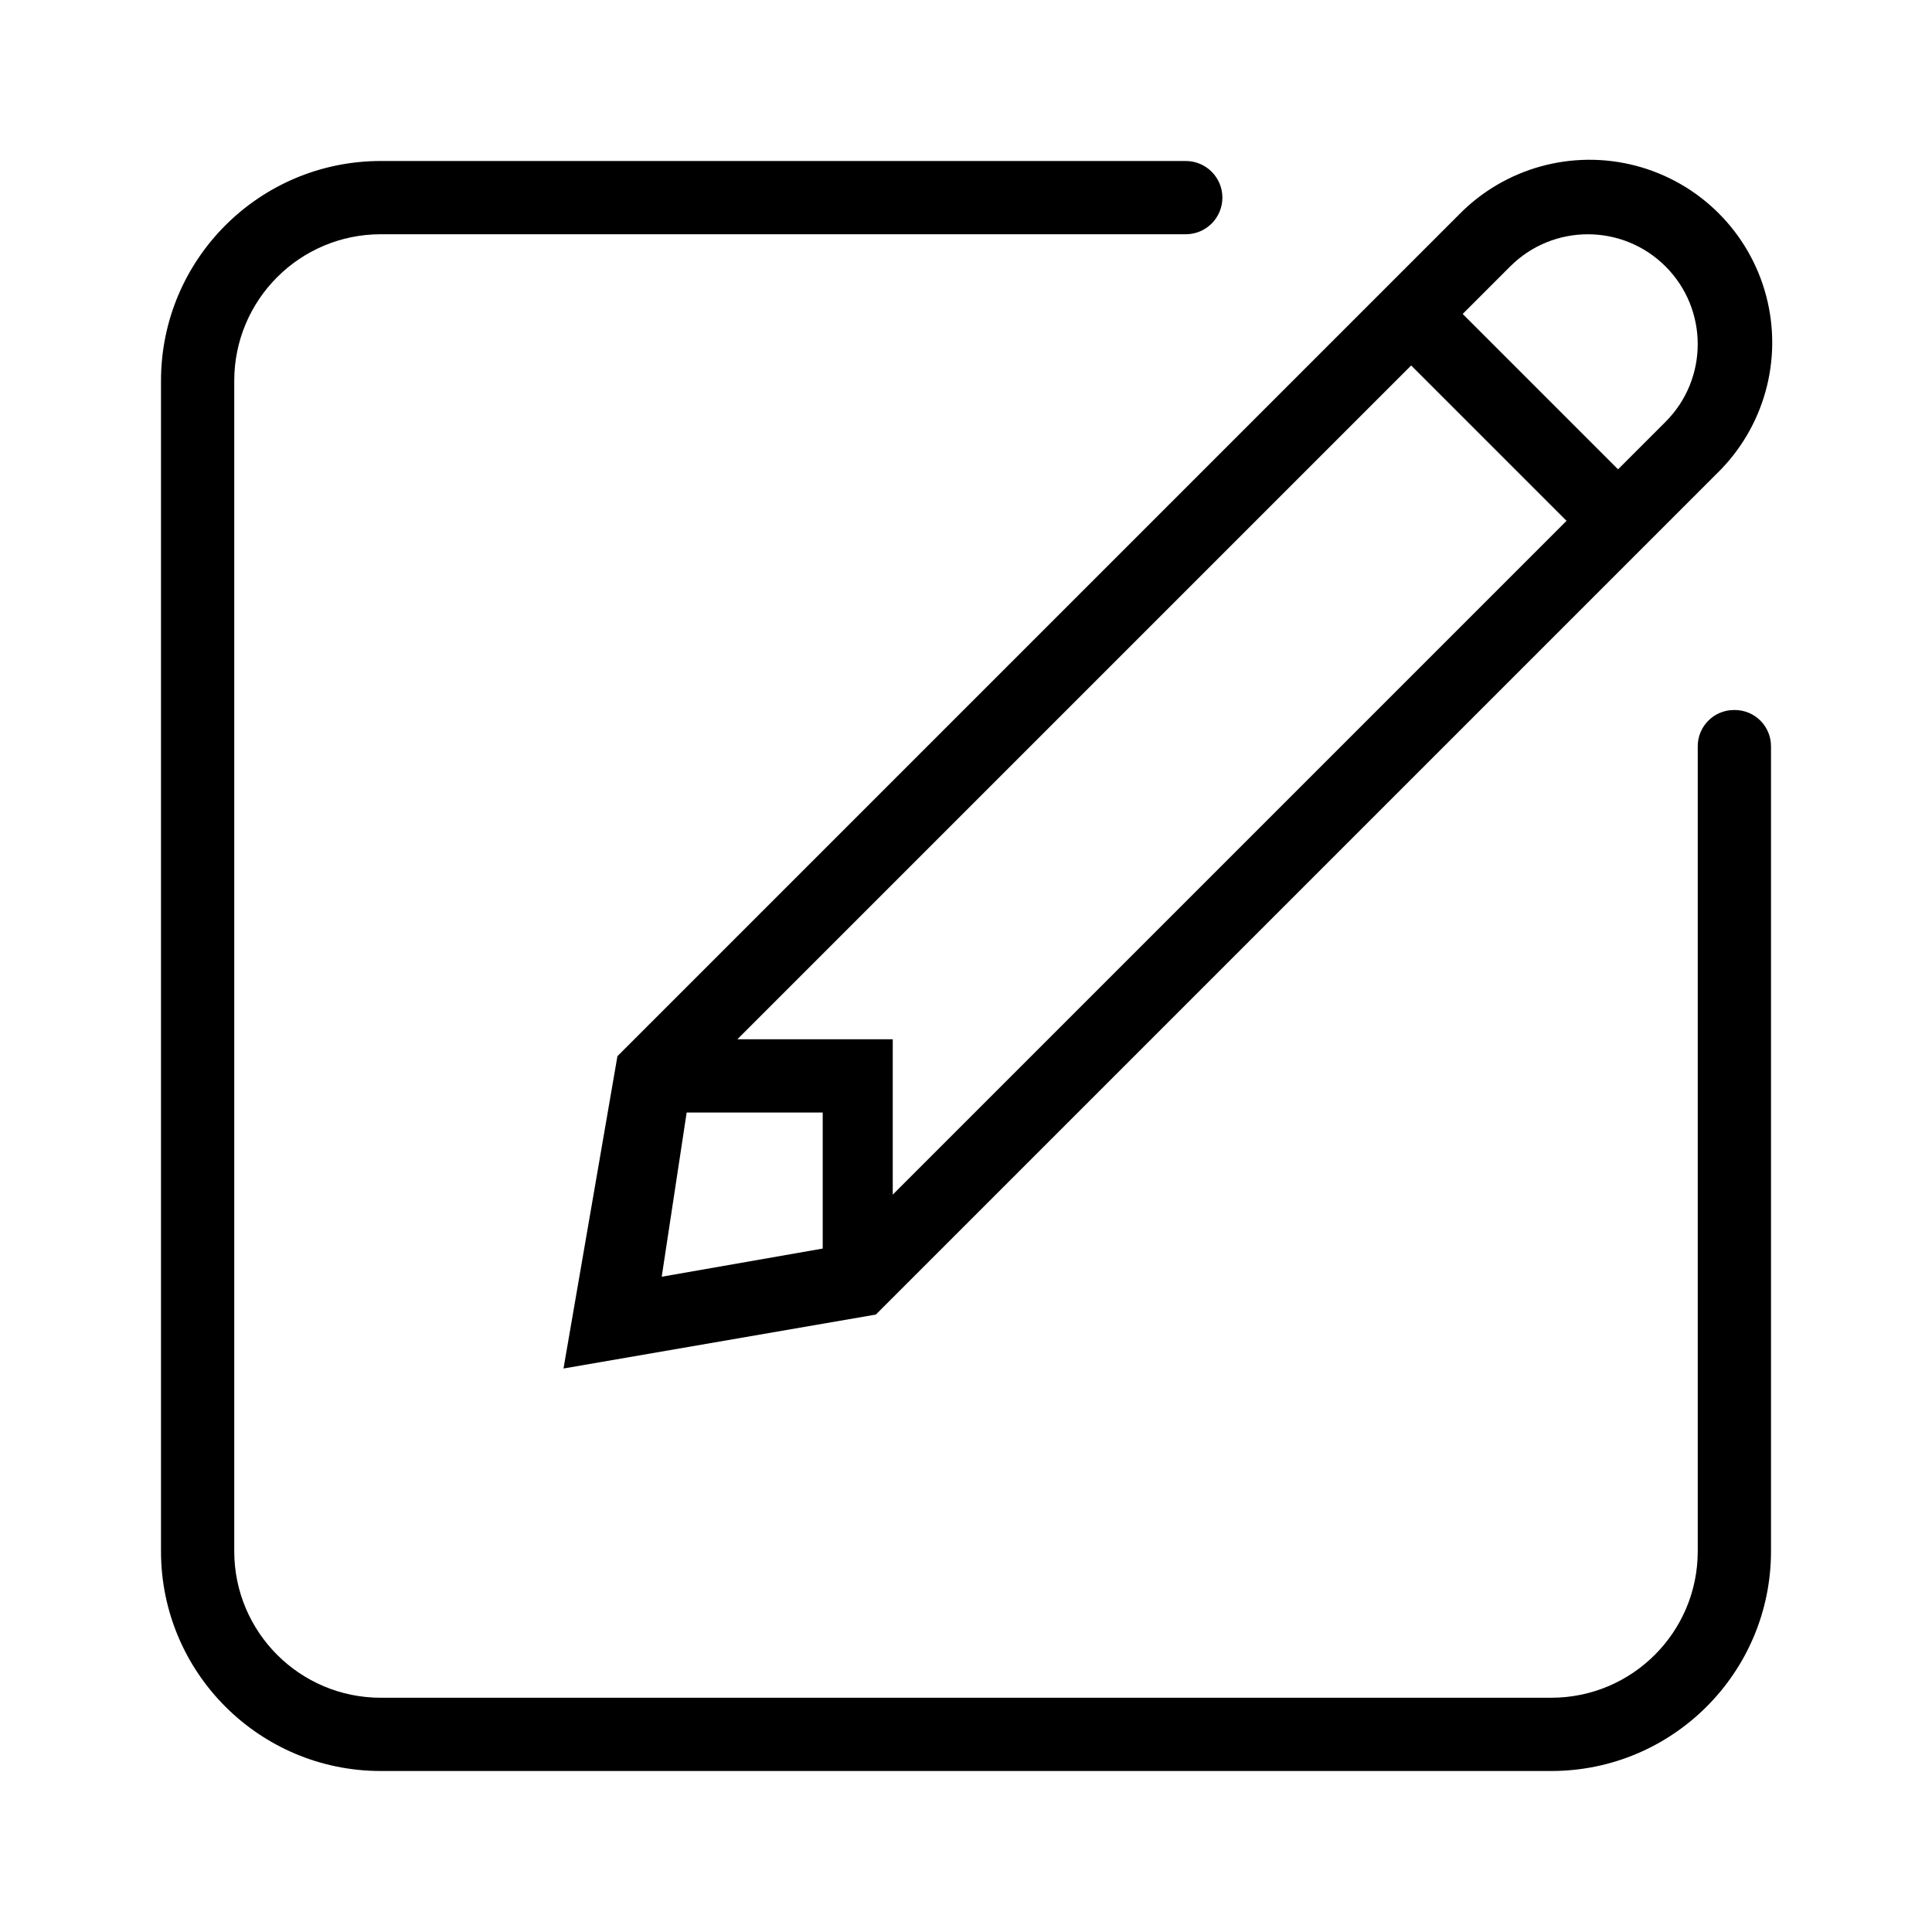
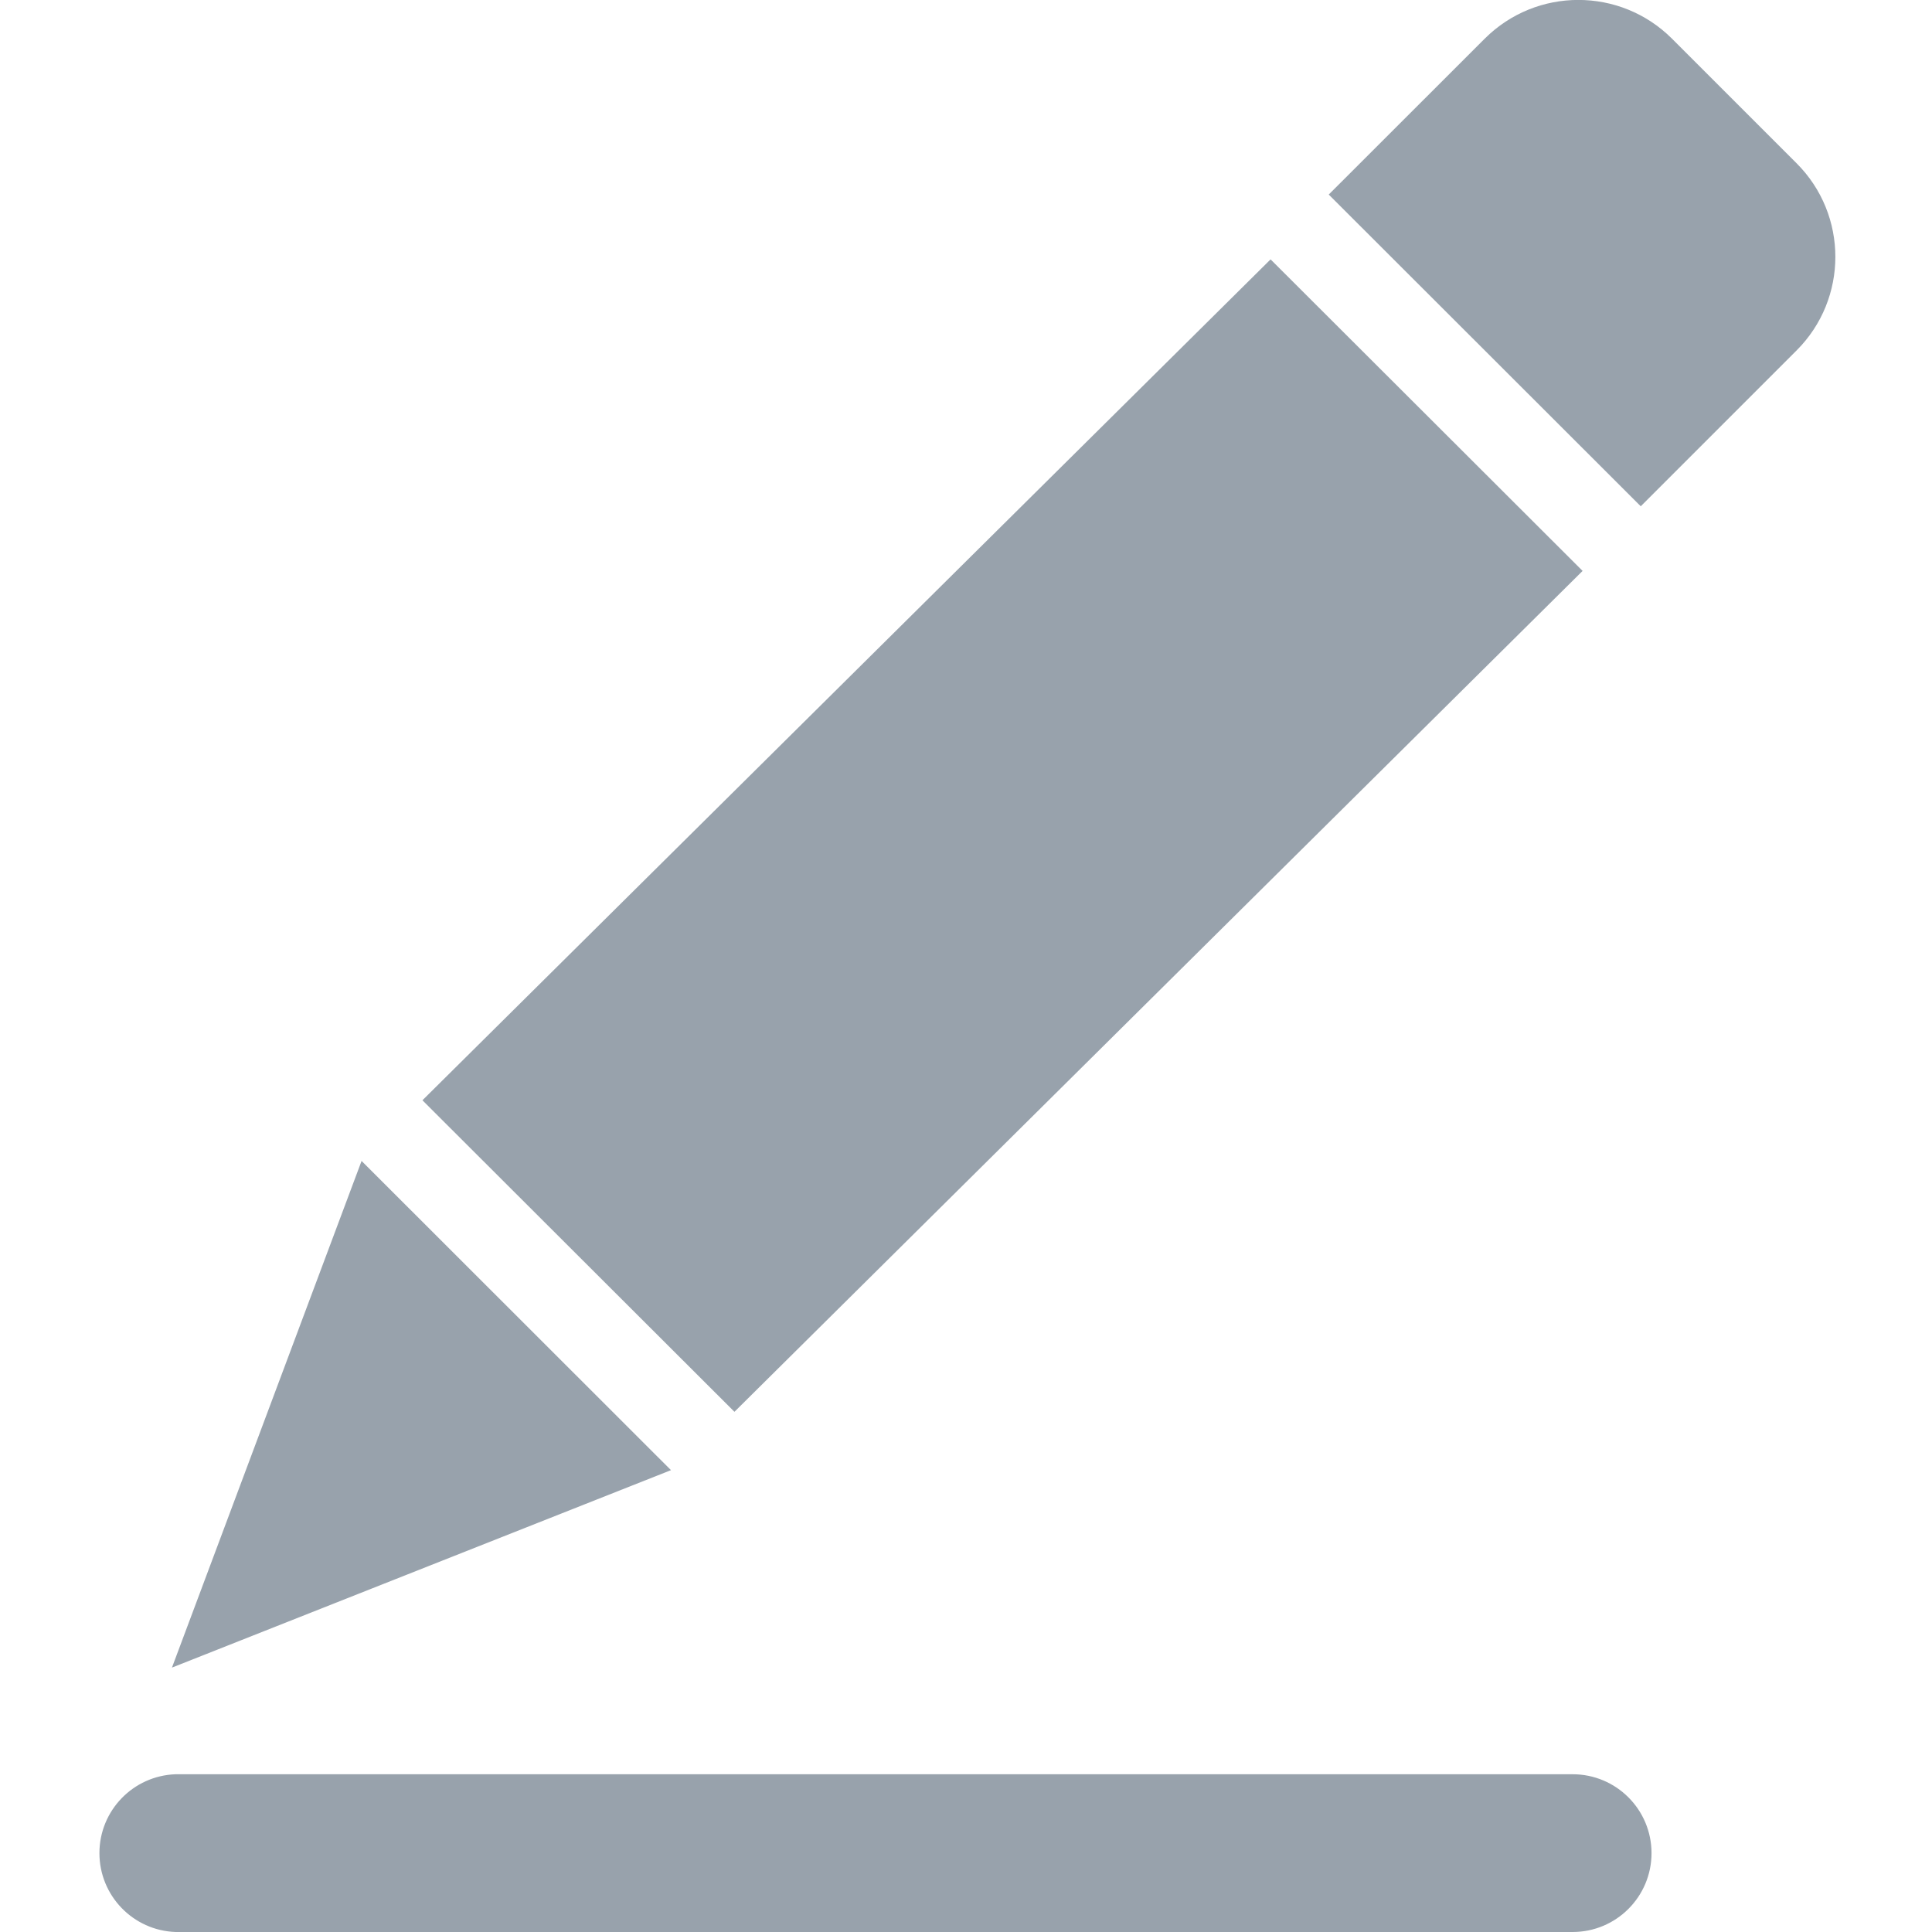
- <svg xmlns="http://www.w3.org/2000/svg" t="1504238248835" class="icon" style="" viewBox="0 0 1024 1024" version="1.1" p-id="10191" width="32" height="32">
+ <svg xmlns="http://www.w3.org/2000/svg" t="1506481557232" class="icon" style="" viewBox="0 0 1024 1024" version="1.1" p-id="6010" width="32" height="32">
  <defs>
    <style type="text/css" />
  </defs>
-   <path d="M919.04 376.32a19.2 19.2 0 0 0-19.2 19.2v426.667a77.653 77.653 0 0 1-77.653 77.653H201.813a77.653 77.653 0 0 1-77.653-77.653V201.813a77.653 77.653 0 0 1 77.653-77.653h426.667a19.2 19.2 0 0 0 0-38.827h-426.667A116.48 116.48 0 0 0 85.333 201.813v620.373A116.48 116.48 0 0 0 201.813 938.667h620.373A116.48 116.48 0 0 0 938.667 822.187v-426.667a19.2 19.2 0 0 0-19.2-19.2zM298.667 725.333l165.547-28.587L910.08 250.88a96.853 96.853 0 1 0-136.96-136.96L327.253 559.787zM800.427 141.227a58.027 58.027 0 0 1 82.347 82.347l-25.173 25.173-82.347-82.347z m-52.48 52.48l82.347 82.347-357.12 357.12v-82.347H390.827z m-384 395.947h72.107v72.107l-85.333 14.933z m0 0" fill="" p-id="10192" />
+   <path d="M833.536 940.39a41.779 41.779 0 0 1 0 83.61H93.082a41.83 41.83 0 0 1 0-83.61H833.536zM91.136 883.866l100.506-268.544 163.994 163.891L91.136 883.866z m298.138-135.578l-165.376-165.12 449.536-445.696 165.376 165.12-449.536 445.696z m480.358-479.949l-165.376-165.222L786.944 20.48a70.246 70.246 0 0 1 99.226 0l66.048 66.048a70.144 70.144 0 0 1 0 99.226l-82.586 82.586z" fill="#98A2AC" p-id="6011" />
</svg>
